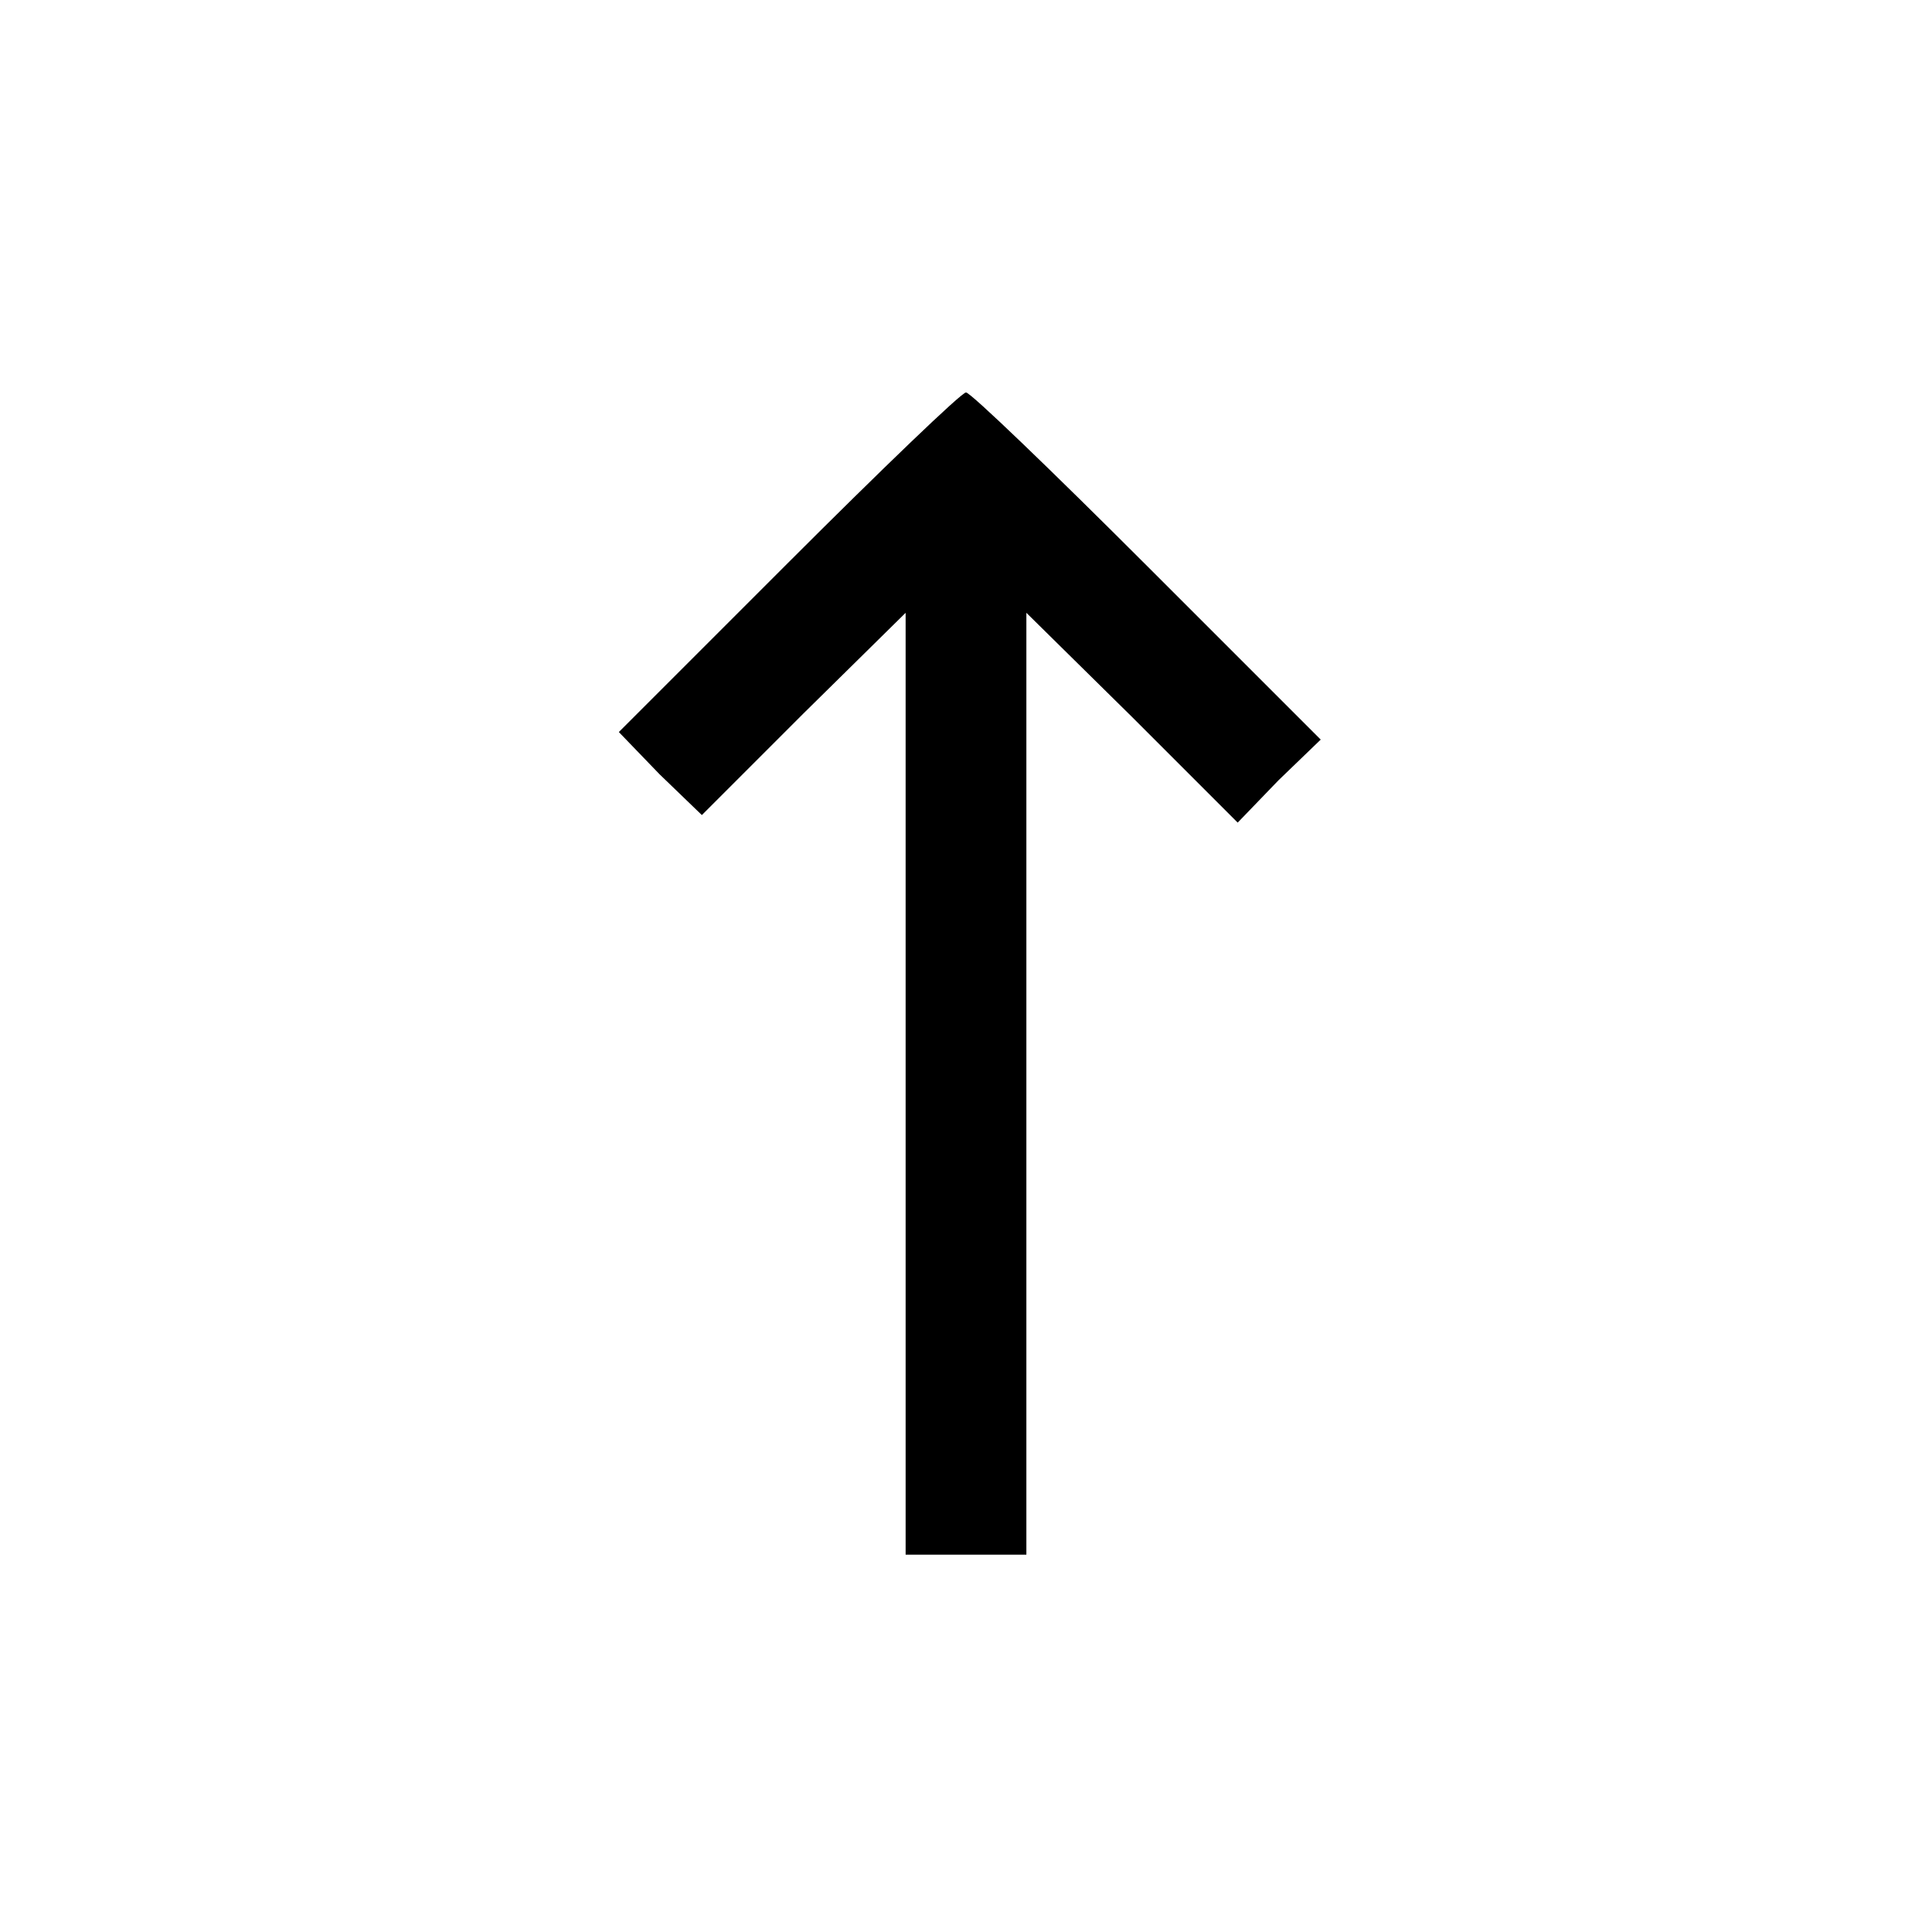
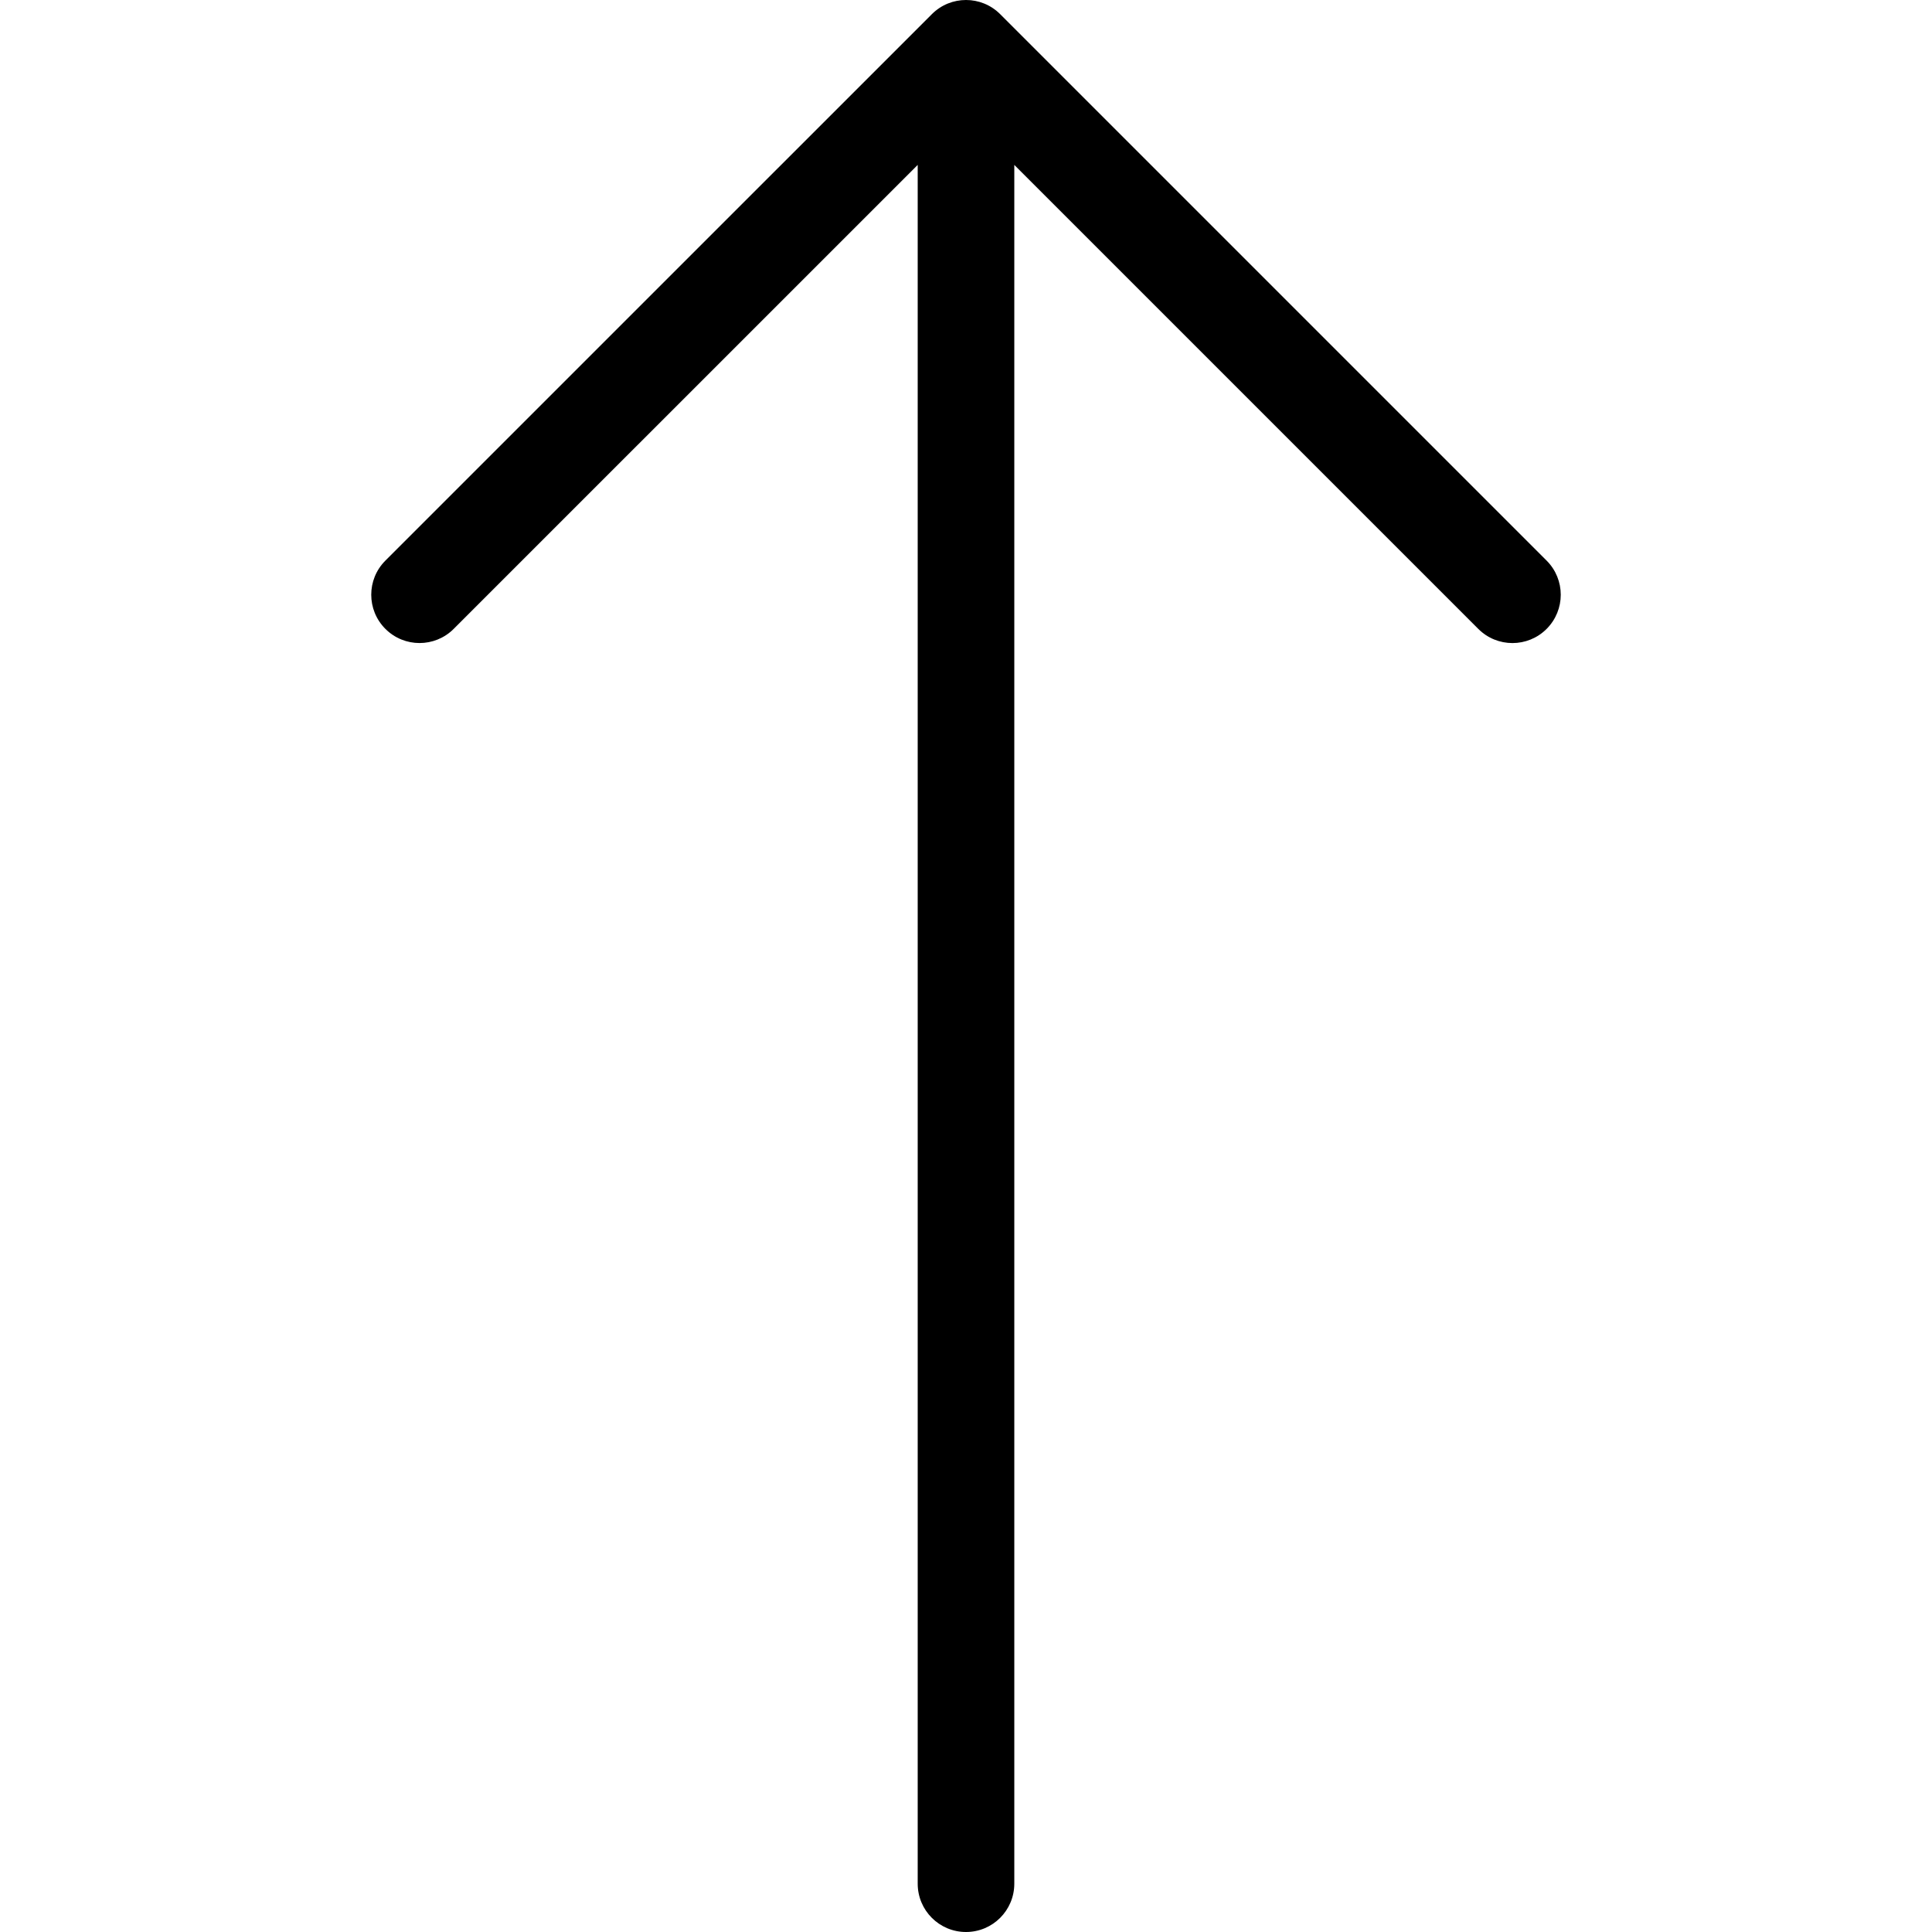
- <svg xmlns="http://www.w3.org/2000/svg" version="1.0" width="128pt" height="128pt" viewBox="0 0 128 128" preserveAspectRatio="xMidYMid meet">
-   <g transform="translate(0,128) scale(0.1,-0.1)" fill="#000000" stroke="none">
-     <path d="M522 907 l-112 -112 27 -28 28 -27 67 67 68 67 0 -312 0 -312 40 0 40 0 0 312 0 312 70 -69 70 -70 27 28 28 27 -115 115 c-63 63 -117 115 -120 115 -3 0 -56 -51 -118 -113z" />
+ <svg xmlns="http://www.w3.org/2000/svg" fill="#000000" height="64px" width="64px" version="1.1" id="Layer_1" viewBox="0 0 511.996 511.996" xml:space="preserve">
+   <g id="SVGRepo_bgCarrier" stroke-width="0" />
+   <g id="SVGRepo_tracerCarrier" stroke-linecap="round" stroke-linejoin="round" />
+   <g id="SVGRepo_iconCarrier">
+     <g>
+       <g>
+         <path d="M409.862,148.561L265.052,3.75c-5.001-5-13.099-5-18.099,0L102.133,148.561c-5.001,5-5.001,13.099,0,18.099 c5,5.001,13.099,5.001,18.099,0L243.198,43.703v455.492c0,7.074,5.726,12.8,12.8,12.8c7.074,0,12.8-5.726,12.8-12.8V43.703 l122.965,122.965c5,5,13.099,5,18.099,0C414.863,161.66,414.863,153.57,409.862,148.561z" />
+       </g>
+     </g>
  </g>
</svg>
